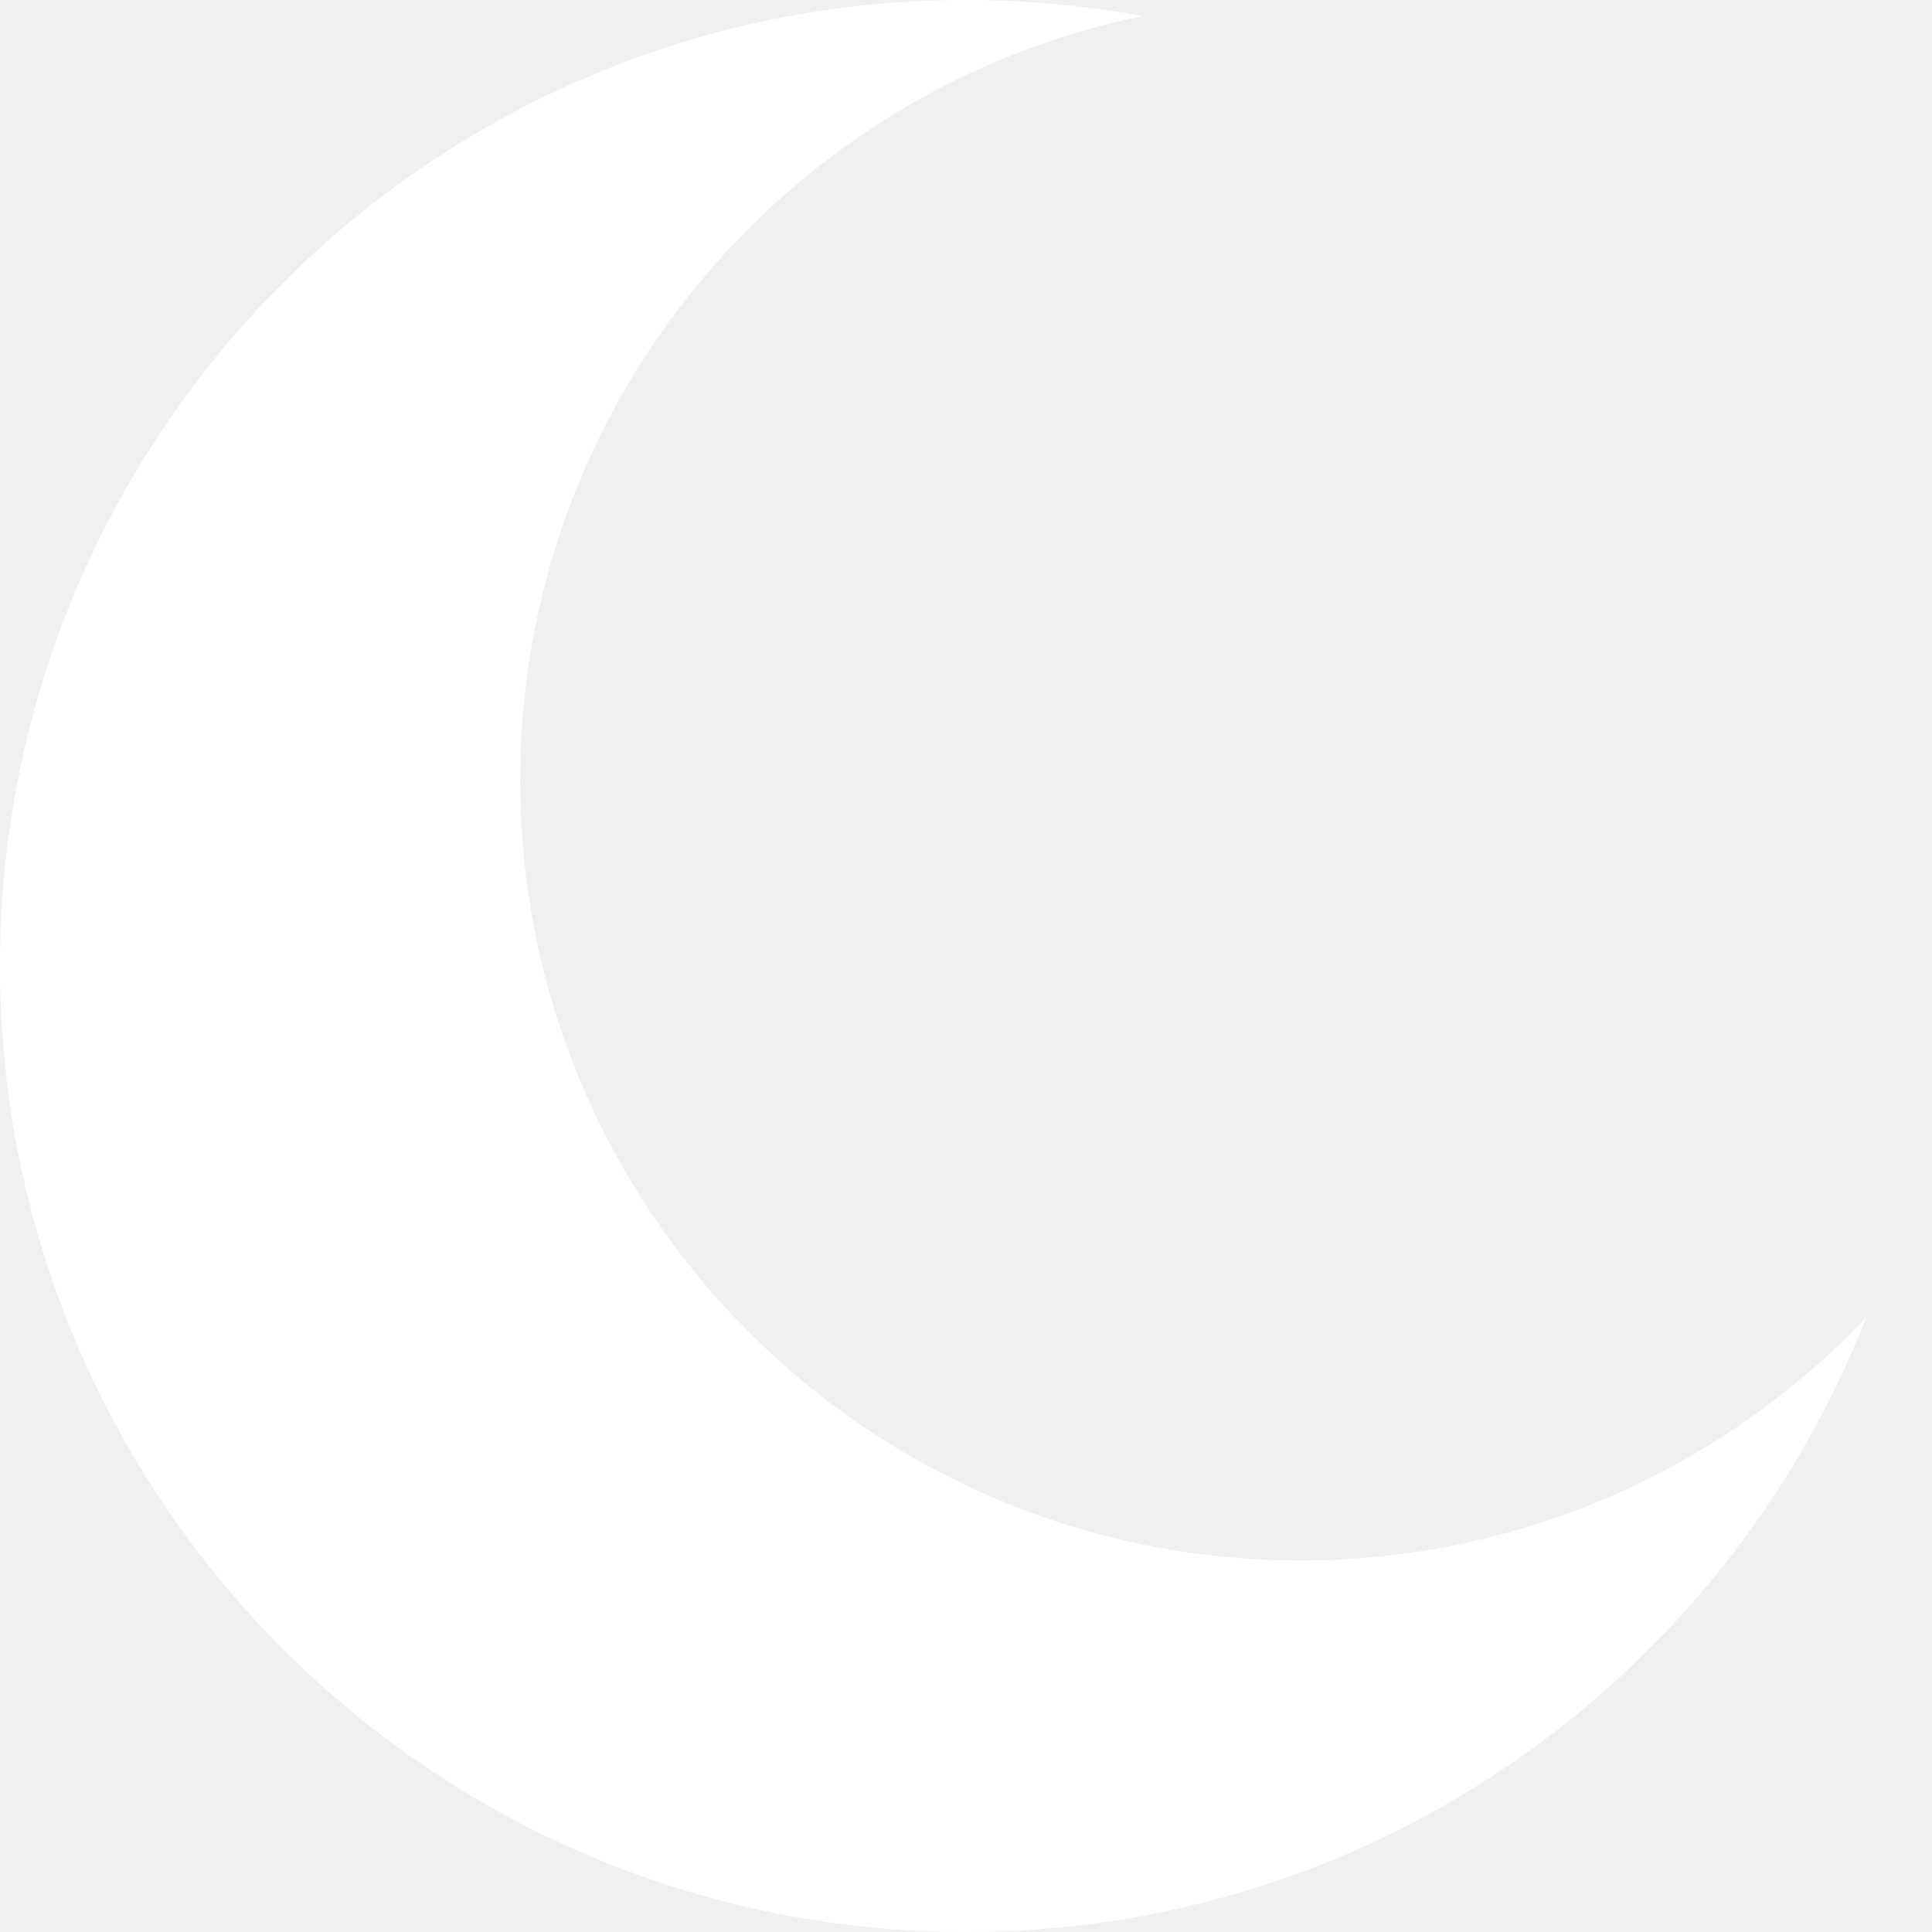
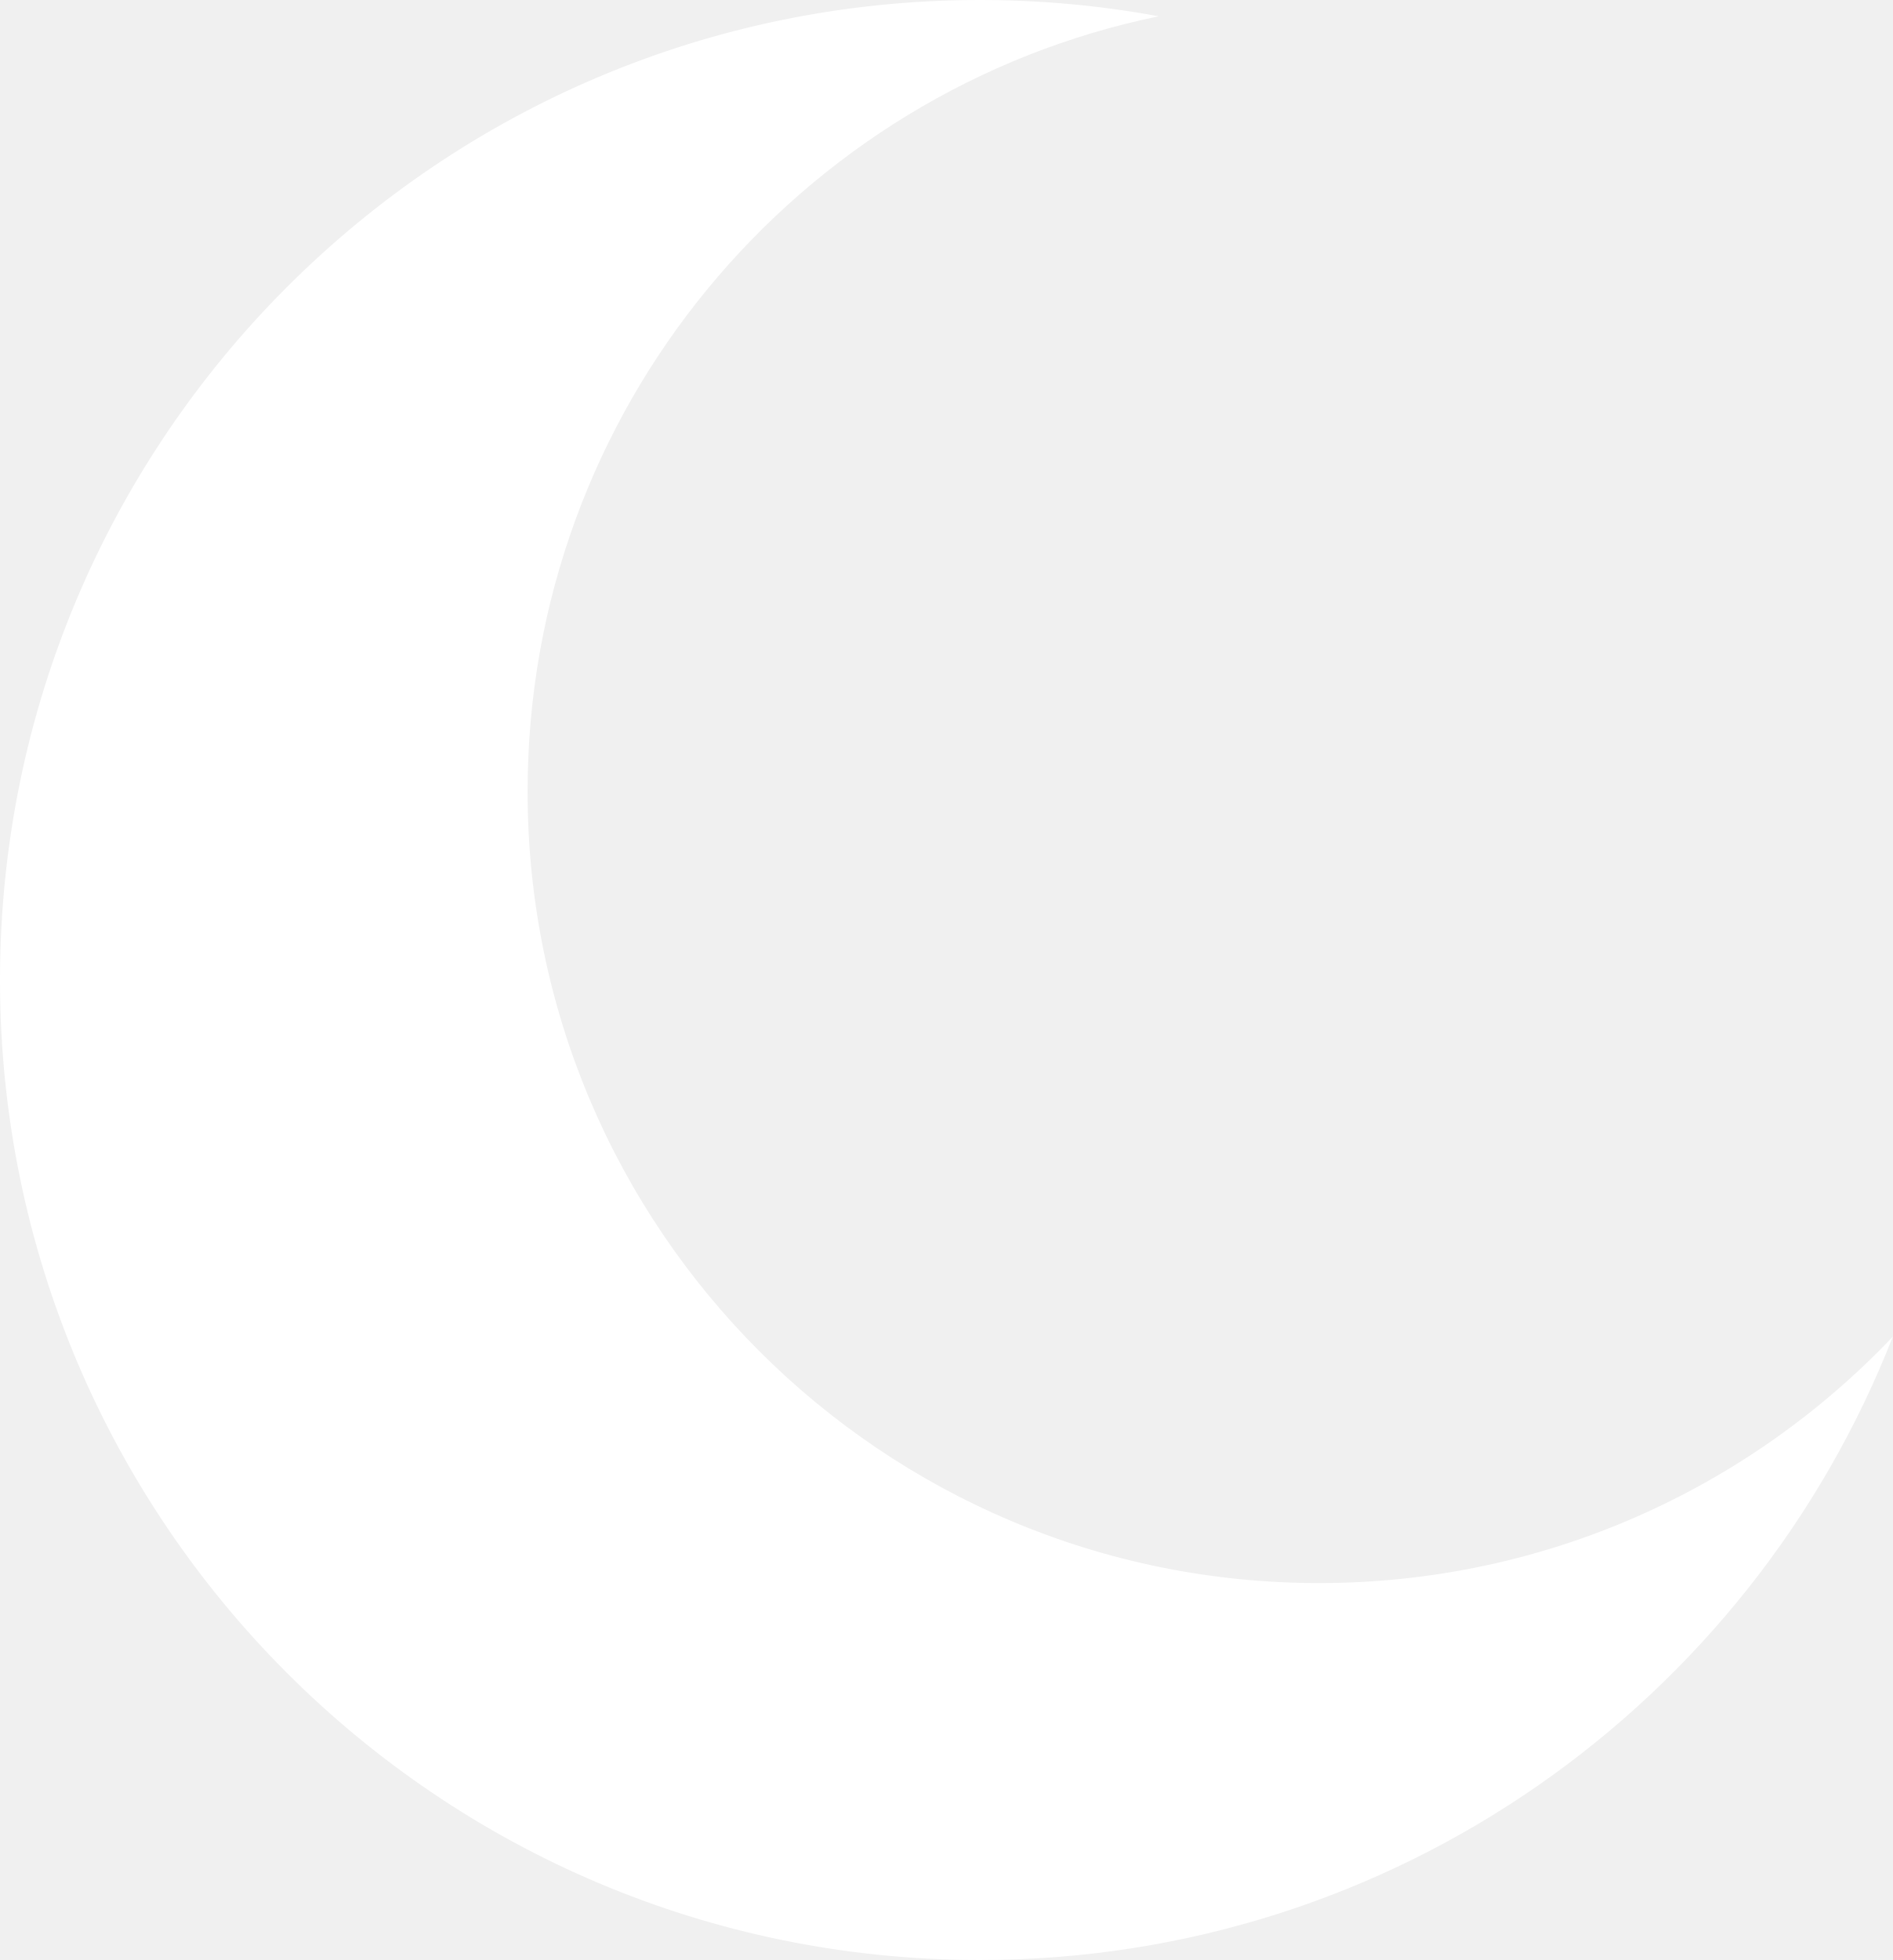
- <svg xmlns="http://www.w3.org/2000/svg" width="26" height="26">
+ <svg xmlns="http://www.w3.org/2000/svg">
  <path fill="#FFF" fill-rule="evenodd" d="M13 0c.81 0 1.603.074 2.373.216C10.593 1.199 7 5.43 7 10.5 7 16.299 11.701 21 17.5 21c2.996 0 5.7-1.255 7.613-3.268C23.22 22.572 18.51 26 13 26 5.82 26 0 20.18 0 13S5.82 0 13 0z" />
</svg>
